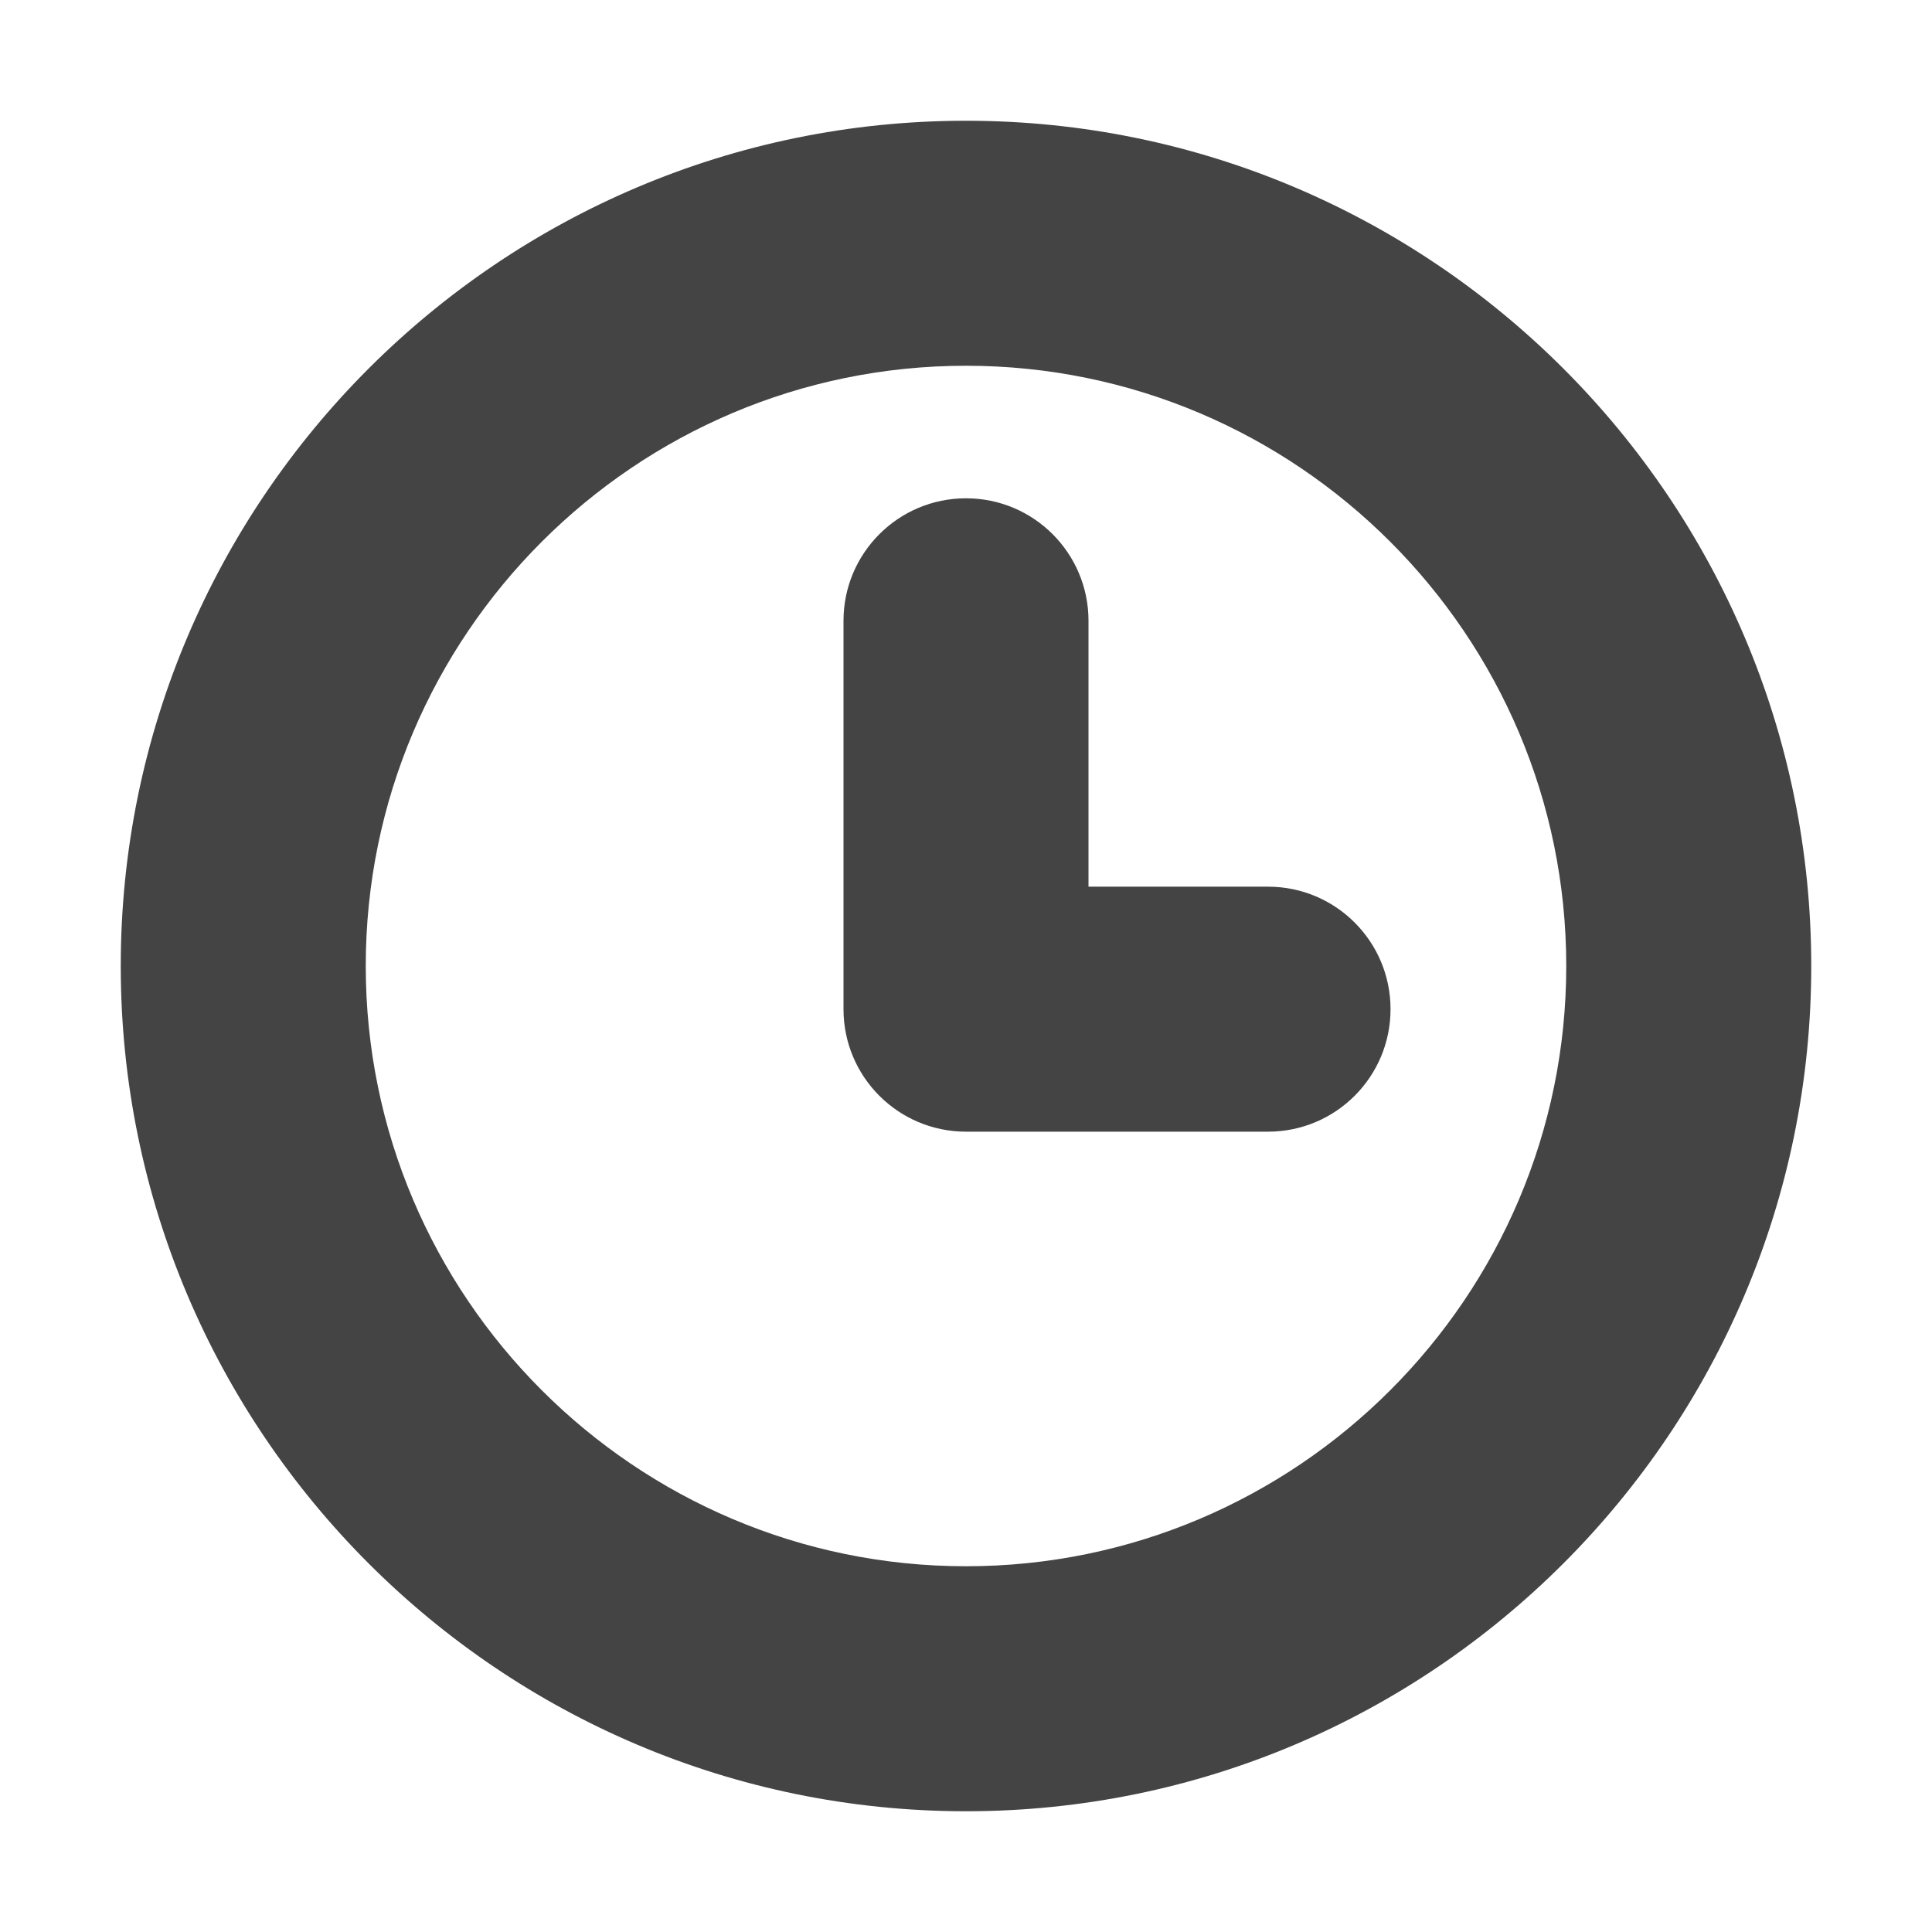
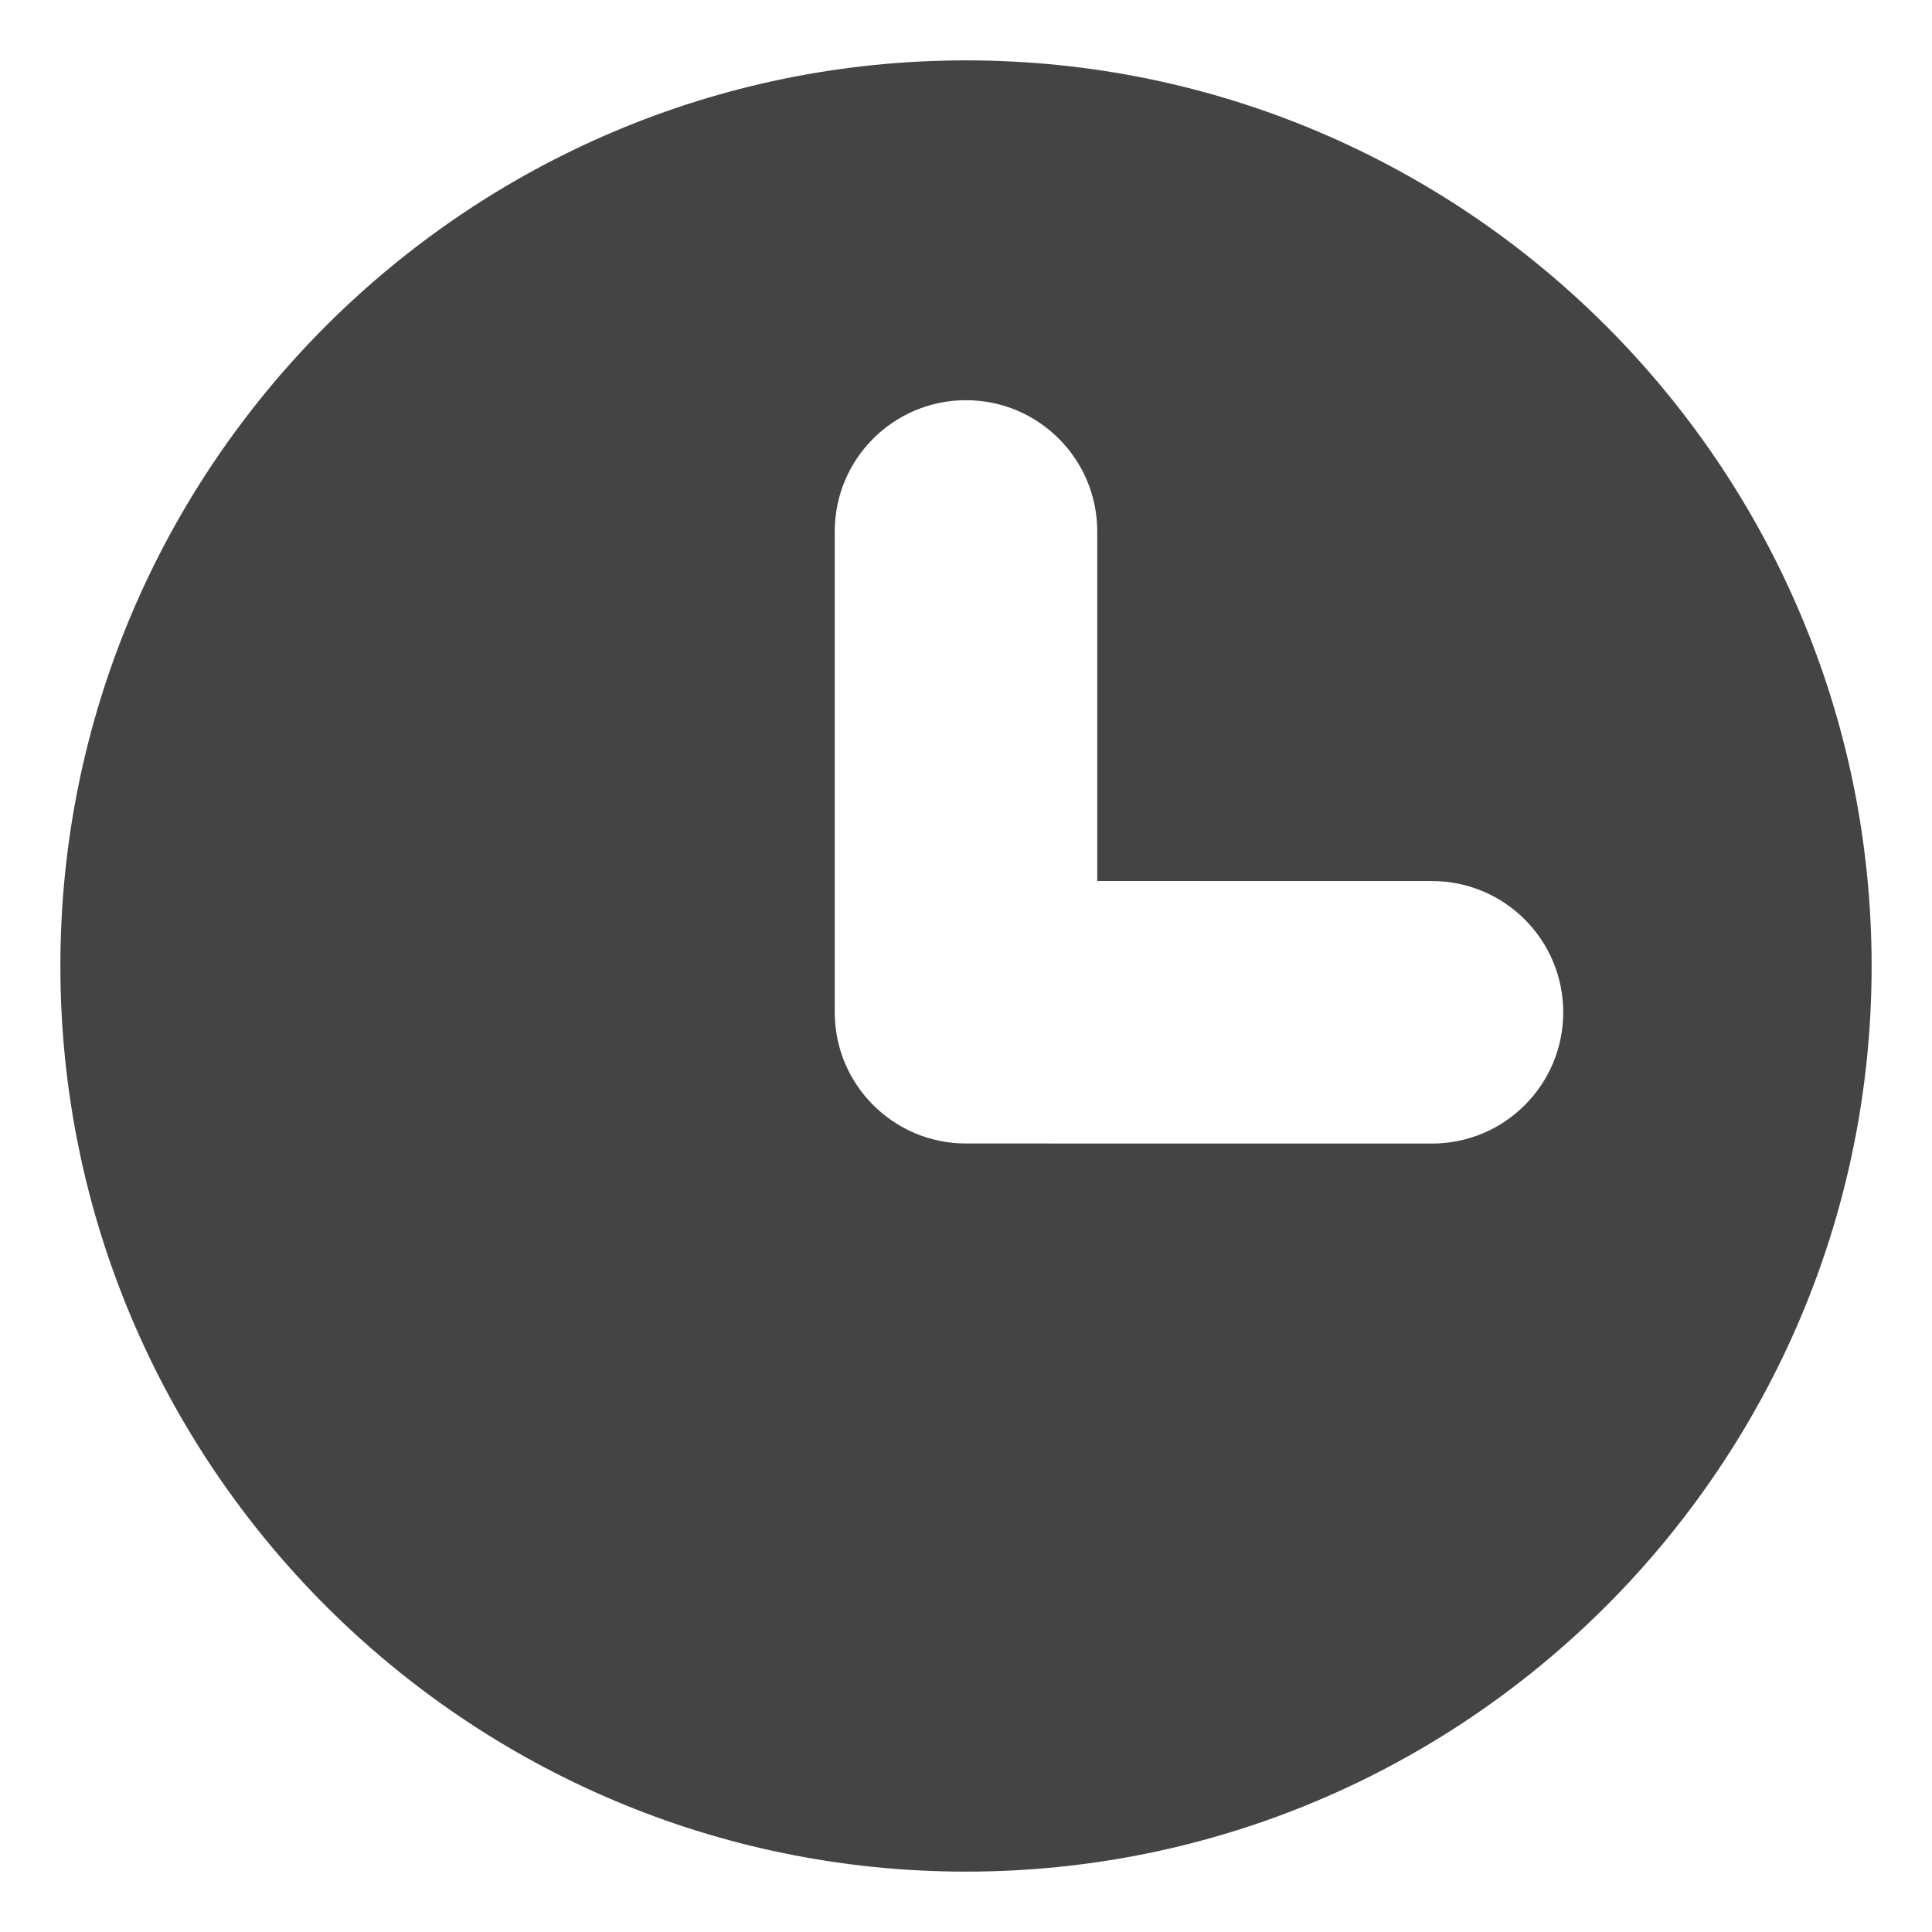
<svg xmlns="http://www.w3.org/2000/svg" width="16" height="16" version="1.1" id="svg6" xml:space="preserve">
  <defs id="defs10" />
-   <g id="g295" transform="matrix(0.4057971,0,0,0.4057971,1,1)" style="fill:#444444;fill-opacity:1">
+   <g id="g295" transform="matrix(0.4347826,0,0,0.4347826,0.5,0.5)" style="fill:#444444;fill-opacity:1">
    <g id="g241" style="fill:#444444;fill-opacity:1">
-       <path d="M 17.25,0 C 7.738,0 0,7.738 0,17.25 0,26.762 7.738,34.5 17.25,34.5 26.762,34.5 34.5,26.762 34.5,17.25 34.5,7.738 26.762,0 17.25,0 Z m 0,29.5 C 10.495,29.5 5,24.005 5,17.25 5,10.495 10.495,5 17.25,5 24.005,5 29.5,10.495 29.5,17.25 29.5,24.005 24.005,29.5 17.25,29.5 Z m 8.664,-11.369 c 0,1.381 -1.119,2.5 -2.5,2.5 H 17.25 c -1.381,0 -2.5,-1.119 -2.5,-2.5 v -7.926 c 0,-1.381 1.119,-2.5 2.5,-2.5 1.381,0 2.5,1.119 2.5,2.5 v 5.426 h 3.664 c 1.381,0 2.5,1.119 2.5,2.5 z" id="path239" style="fill:#444444;fill-opacity:1" />
+       <path d="M 17.25,0 C 7.738,0 0,7.738 0,17.25 0,26.762 7.738,34.5 17.25,34.5 26.762,34.5 34.5,26.762 34.5,17.25 34.5,7.738 26.762,0 17.25,0 Z m 11.376,18.132 c 0,1.381 -1.119,2.5 -2.5,2.5 L 17.25,20.631 c -1.381,-1.89e-4 -2.5,-1.119 -2.5,-2.5 V 8.973 c 0,-1.381 1.119,-2.5 2.5,-2.5 1.381,0 2.5,1.119 2.5,2.5 V 15.631 l 6.376,0.001 c 1.381,2.6e-4 2.5,1.119 2.5,2.5 z" id="path239" style="fill:#444444;fill-opacity:1" />
    </g>
    <g id="g243" style="fill:#444444;fill-opacity:1">
</g>
    <g id="g245" style="fill:#444444;fill-opacity:1">
</g>
    <g id="g247" style="fill:#444444;fill-opacity:1">
</g>
    <g id="g249" style="fill:#444444;fill-opacity:1">
</g>
    <g id="g251" style="fill:#444444;fill-opacity:1">
</g>
    <g id="g253" style="fill:#444444;fill-opacity:1">
</g>
    <g id="g255" style="fill:#444444;fill-opacity:1">
</g>
    <g id="g257" style="fill:#444444;fill-opacity:1">
</g>
    <g id="g259" style="fill:#444444;fill-opacity:1">
</g>
    <g id="g261" style="fill:#444444;fill-opacity:1">
</g>
    <g id="g263" style="fill:#444444;fill-opacity:1">
</g>
    <g id="g265" style="fill:#444444;fill-opacity:1">
</g>
    <g id="g267" style="fill:#444444;fill-opacity:1">
</g>
    <g id="g269" style="fill:#444444;fill-opacity:1">
</g>
    <g id="g271" style="fill:#444444;fill-opacity:1">
</g>
  </g>
</svg>
